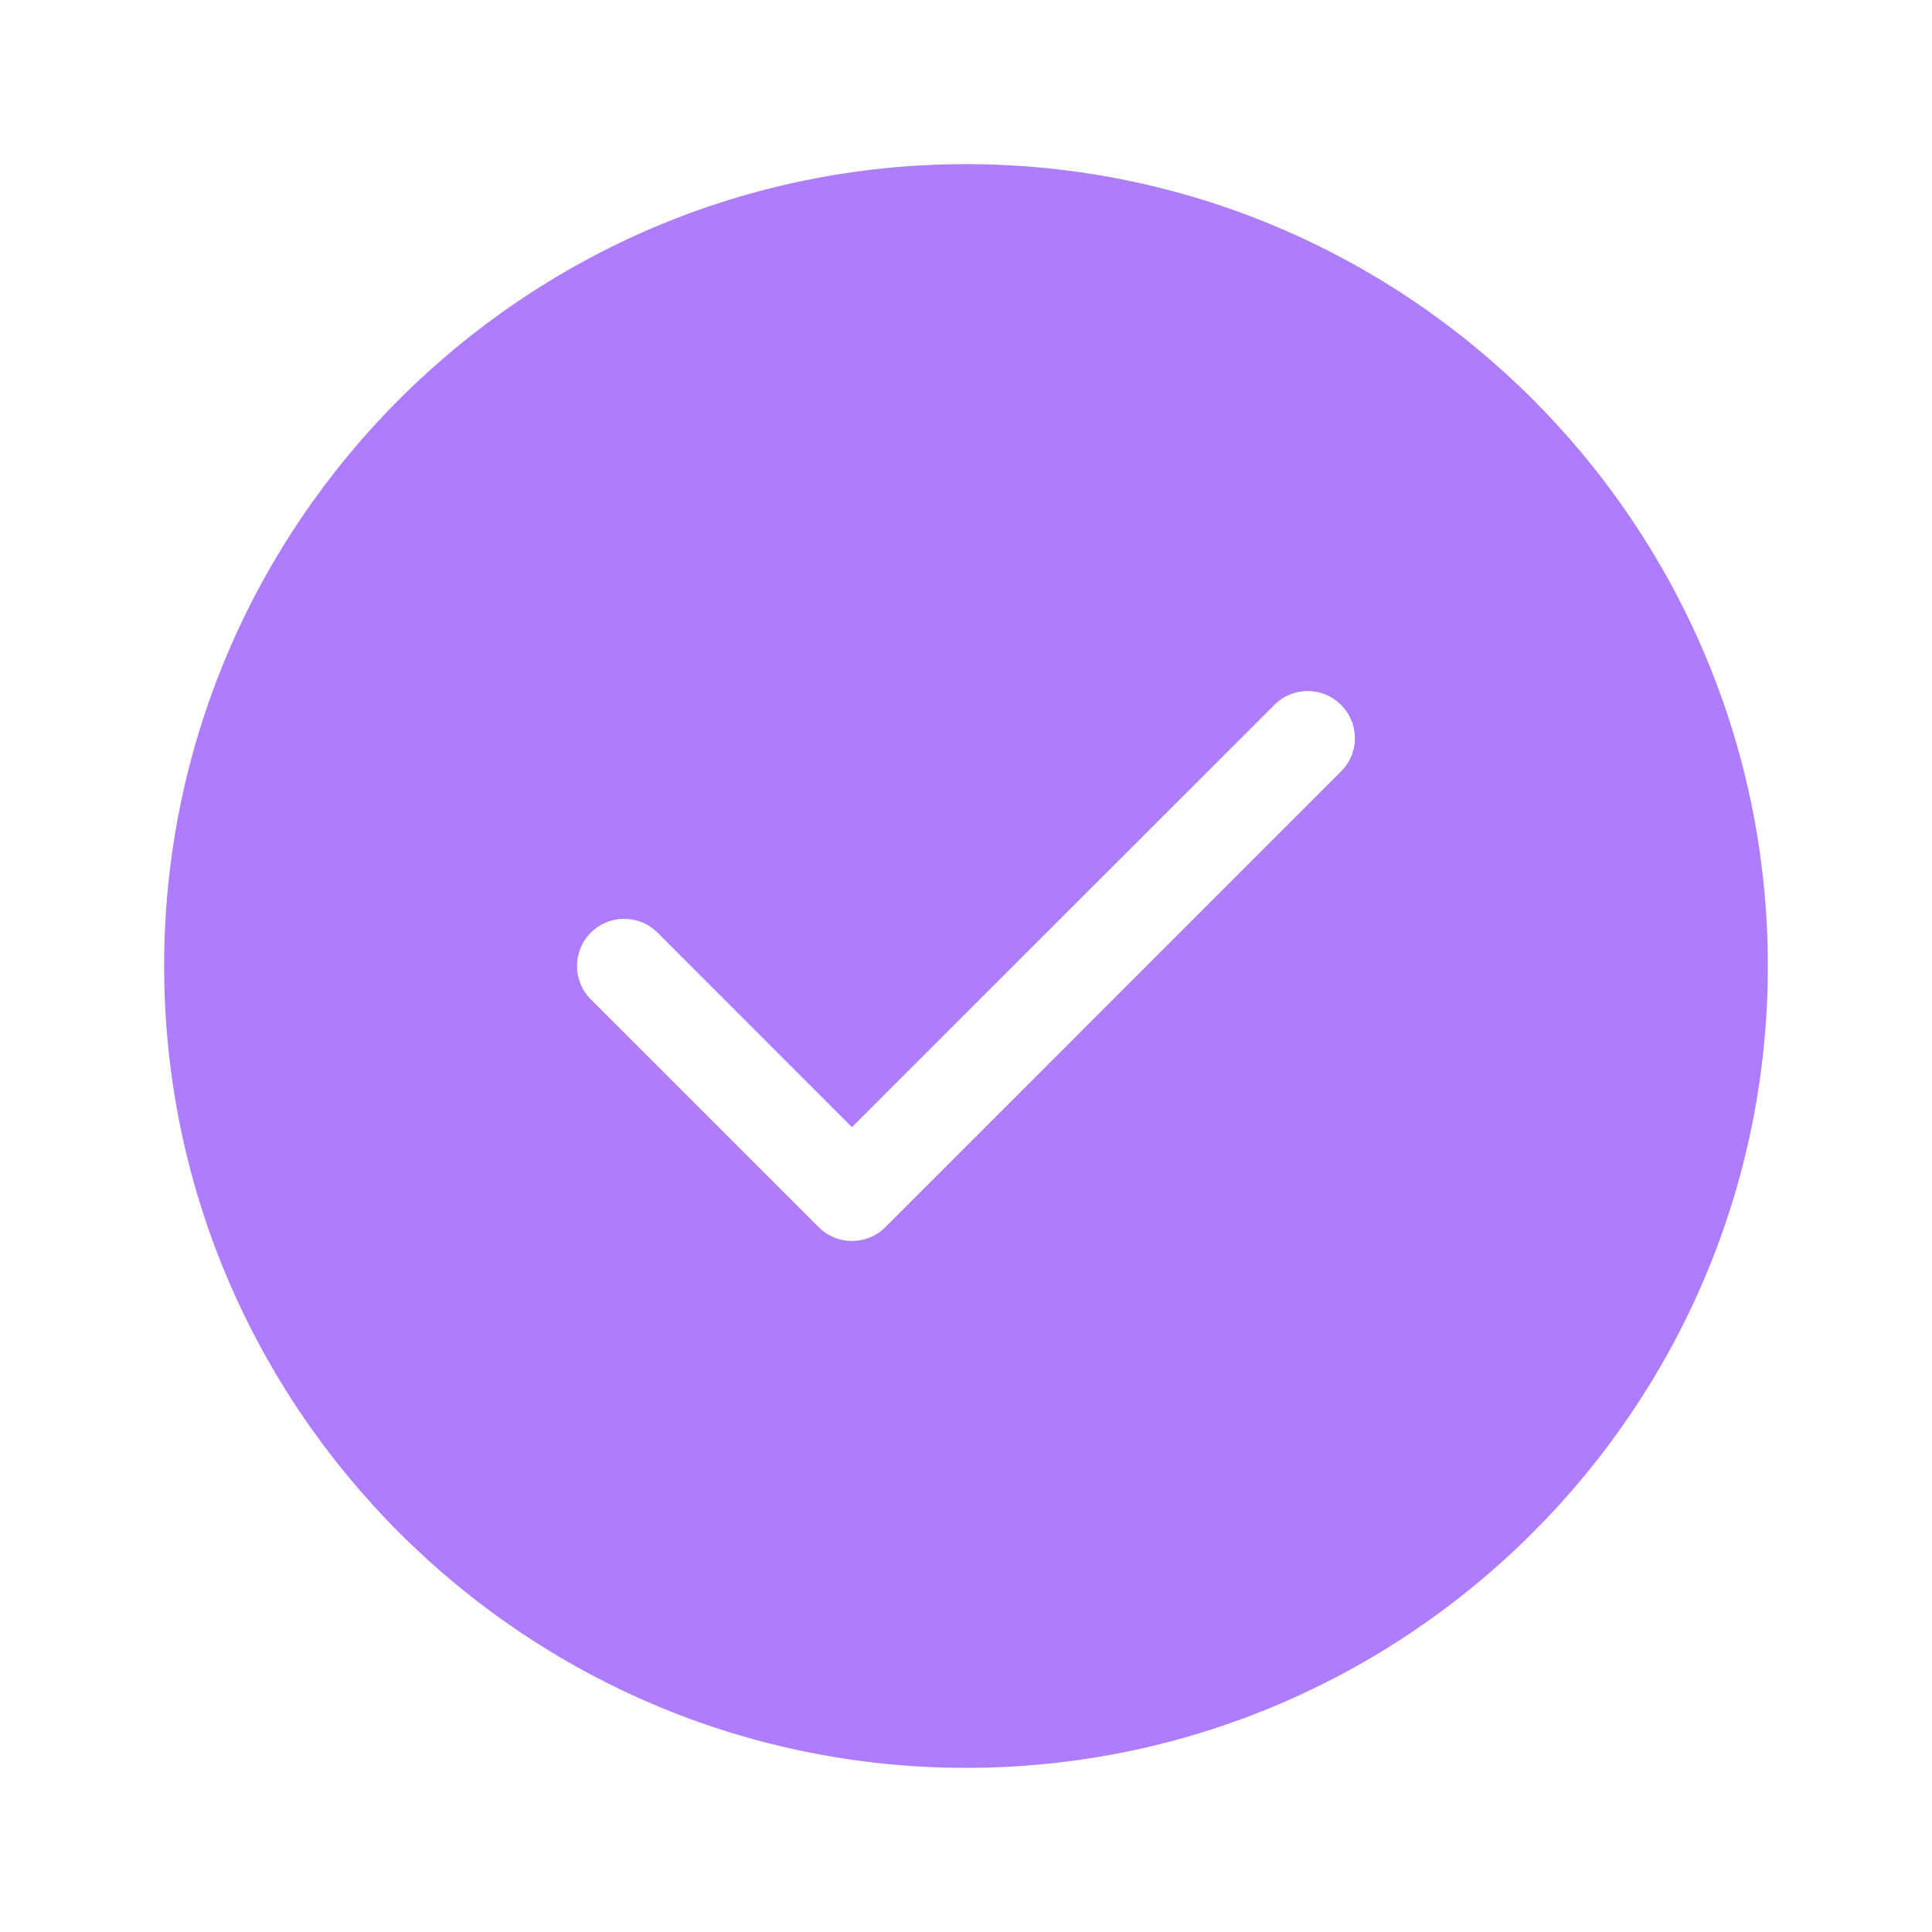
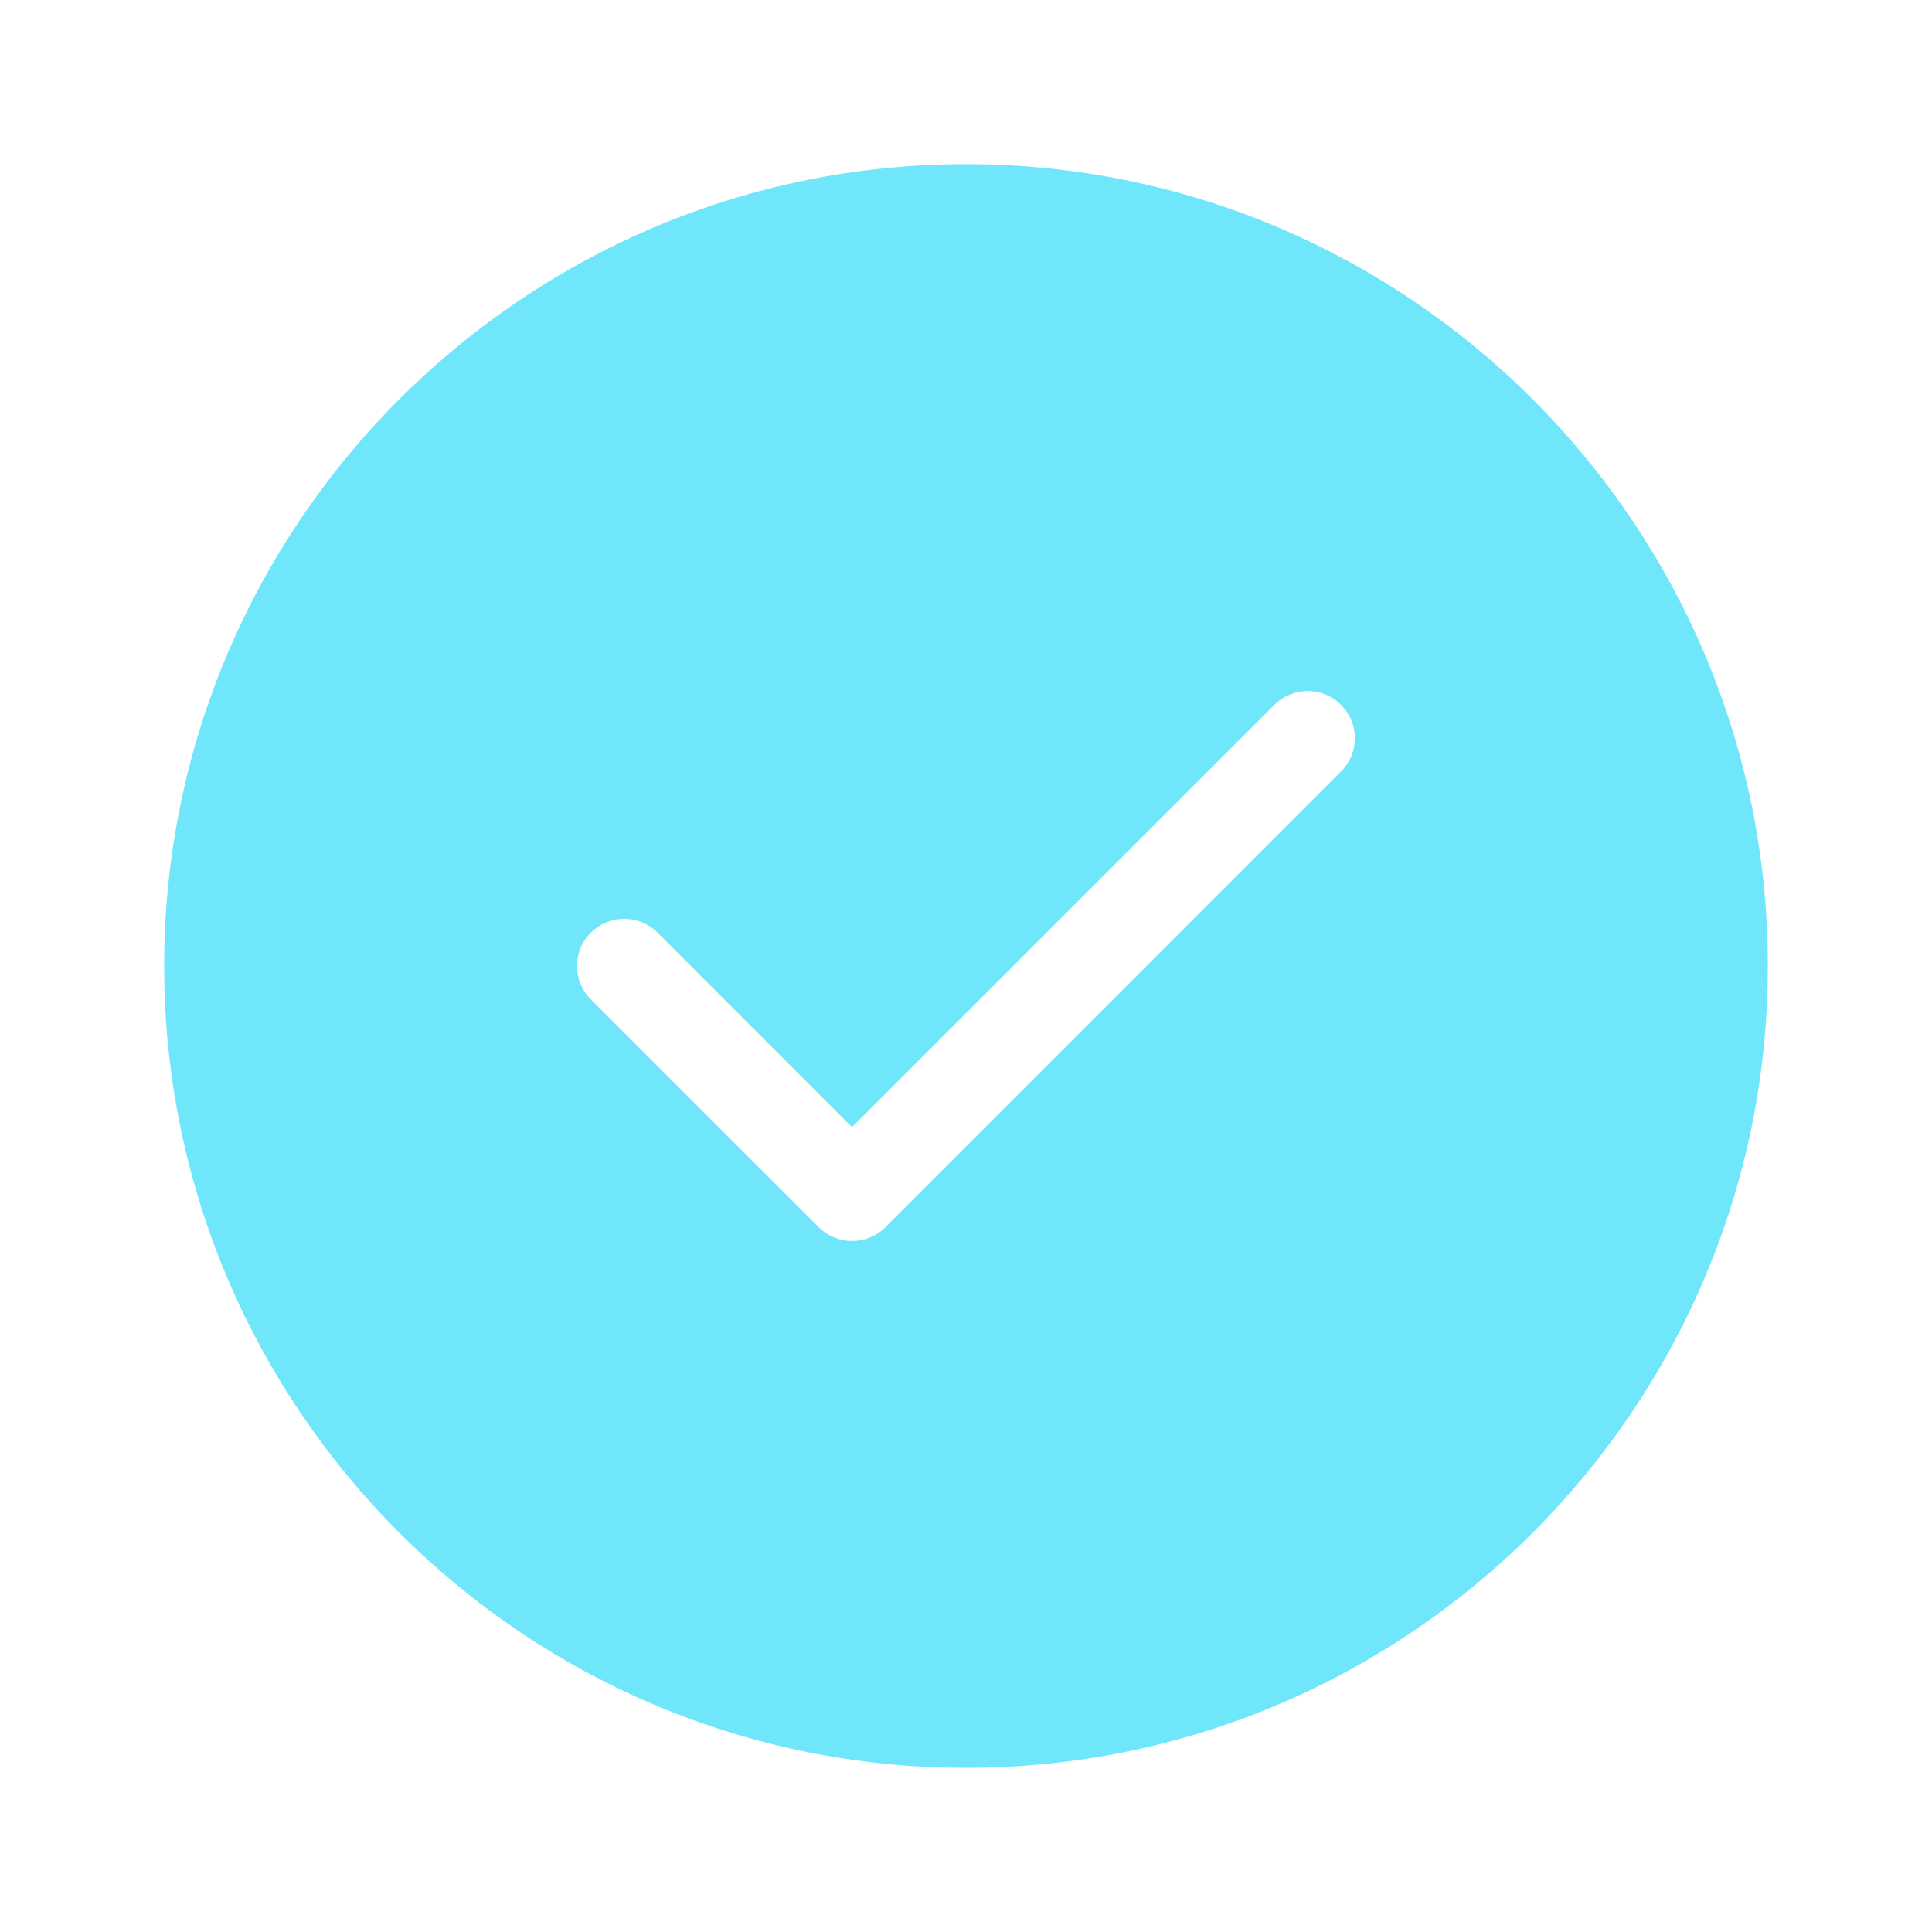
- <svg xmlns="http://www.w3.org/2000/svg" width="24" height="24" viewBox="0 0 24 24" fill="none">
-   <path fill-rule="evenodd" clip-rule="evenodd" d="M12 2.039C6.508 2.039 2.039 6.508 2.039 12C2.039 17.492 6.508 21.961 12 21.961C17.491 21.961 21.961 17.492 21.961 12C21.961 6.508 17.491 2.039 12 2.039ZM16.658 9.584L10.999 15.244C10.885 15.359 10.735 15.416 10.583 15.416C10.434 15.416 10.284 15.358 10.17 15.244L7.339 12.414C7.111 12.186 7.111 11.814 7.339 11.586C7.568 11.357 7.94 11.357 8.169 11.586L10.583 14.002L15.831 8.756C16.06 8.527 16.431 8.527 16.658 8.756C16.889 8.985 16.889 9.355 16.658 9.584Z" fill="#AD7DFE" />
+ <svg xmlns="http://www.w3.org/2000/svg" width="37" height="37" viewBox="0 0 37 37" fill="none">
+   <path fill-rule="evenodd" clip-rule="evenodd" d="M18.5 3.144C10.033 3.144 3.144 10.033 3.144 18.5C3.144 26.967 10.033 33.856 18.5 33.856C26.966 33.856 33.856 26.967 33.856 18.5C33.856 10.033 26.966 3.144 18.5 3.144ZM25.681 14.775L16.957 23.502C16.781 23.678 16.55 23.767 16.316 23.767C16.086 23.767 15.855 23.678 15.679 23.502L11.315 19.139C10.962 18.786 10.962 18.214 11.315 17.861C11.668 17.509 12.241 17.509 12.593 17.861L16.316 21.586L24.406 13.498C24.759 13.146 25.332 13.146 25.681 13.498C26.037 13.851 26.037 14.423 25.681 14.775Z" fill="#70E6FB" />
</svg>
